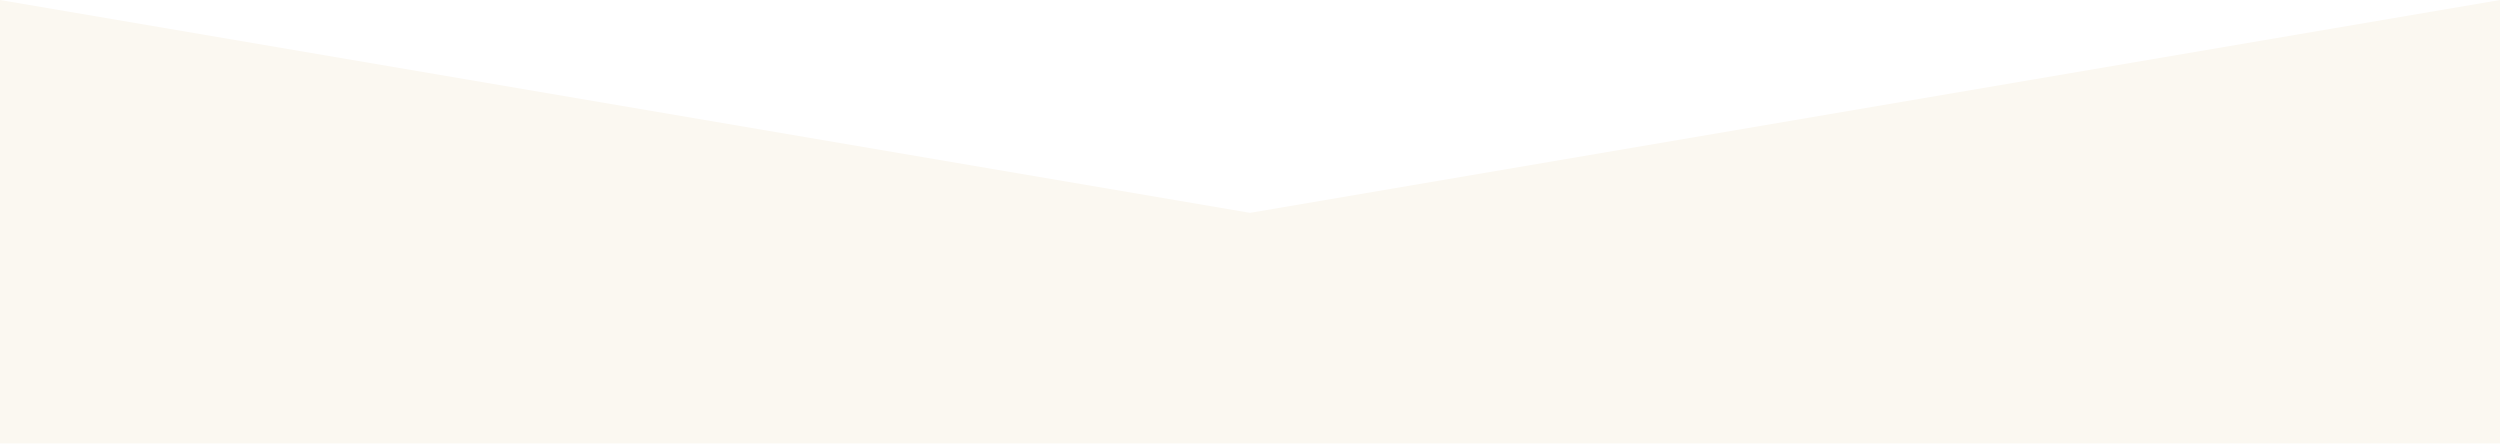
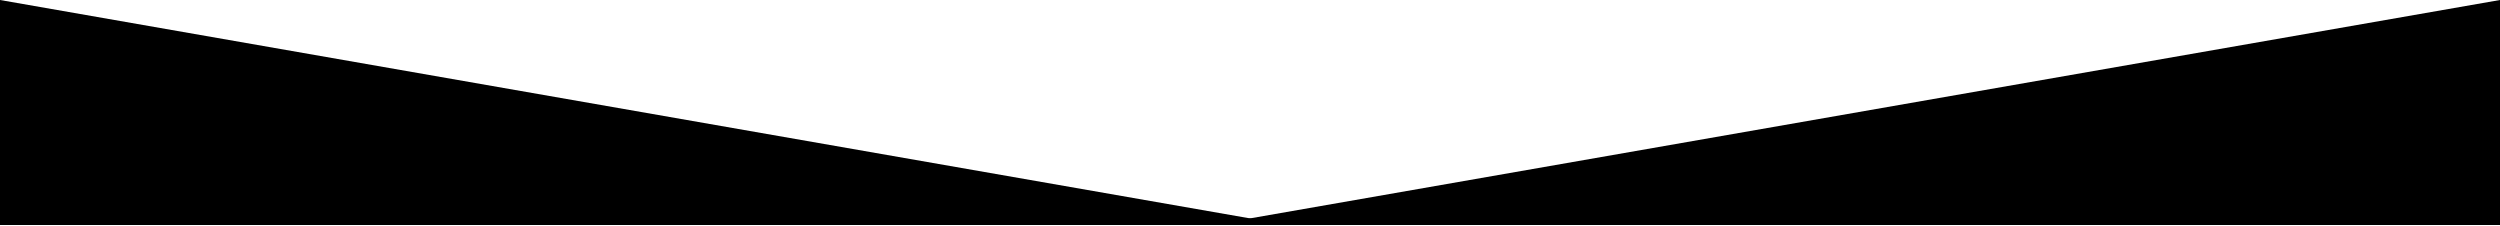
- <svg xmlns="http://www.w3.org/2000/svg" version="1.1" id="Layer_1" x="0px" y="0px" width="2032px" height="360.368px" viewBox="0 0 2032 360.368" enable-background="new 0 0 2032 360.368" xml:space="preserve">
-   <g>
-     <polygon fill-rule="evenodd" clip-rule="evenodd" fill="#FBF8F1" points="2032,360.368 2032,0 1016,173 0,0 0,360.368  " />
-   </g>
+ <svg xmlns="http://www.w3.org/2000/svg" class="triangles triangles--works" viewBox="0 0 1200 108" preserveAspectRatio="none">
+   <polygon points="0,0 0,108 601,108 601,105" />
+   <polygon points="1200,0 1200,108 599,108 599,105" />
</svg>
